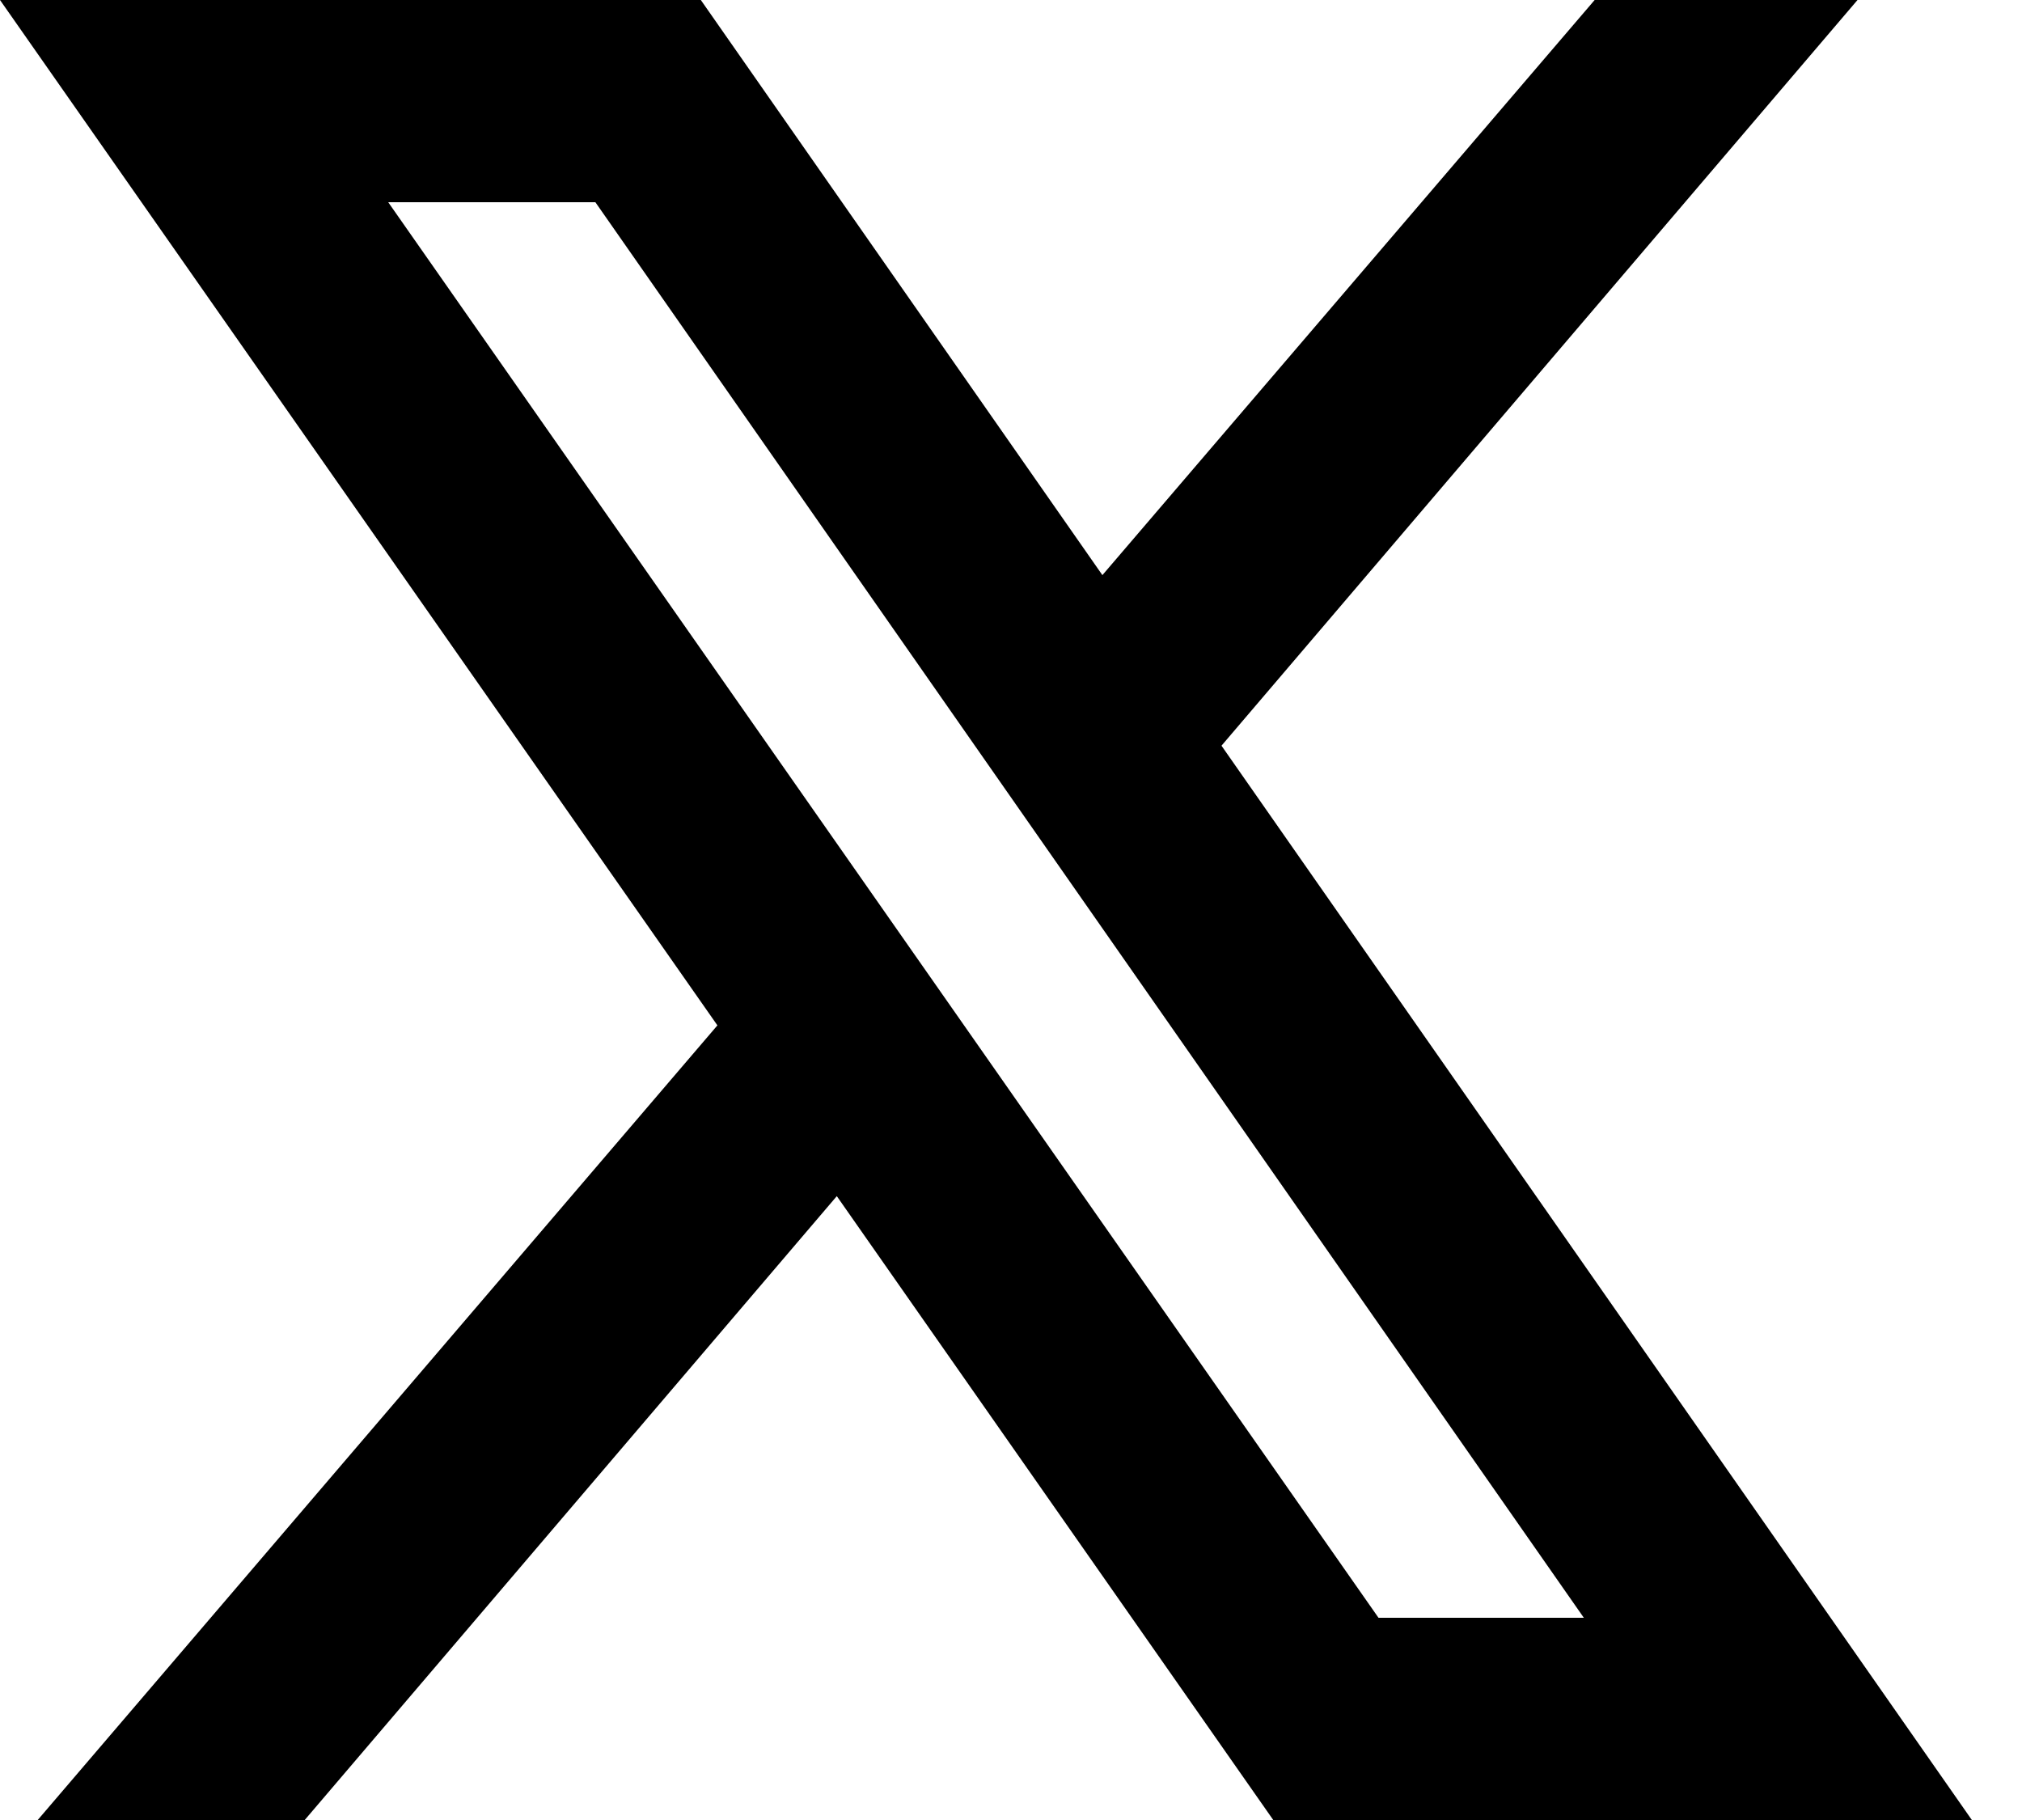
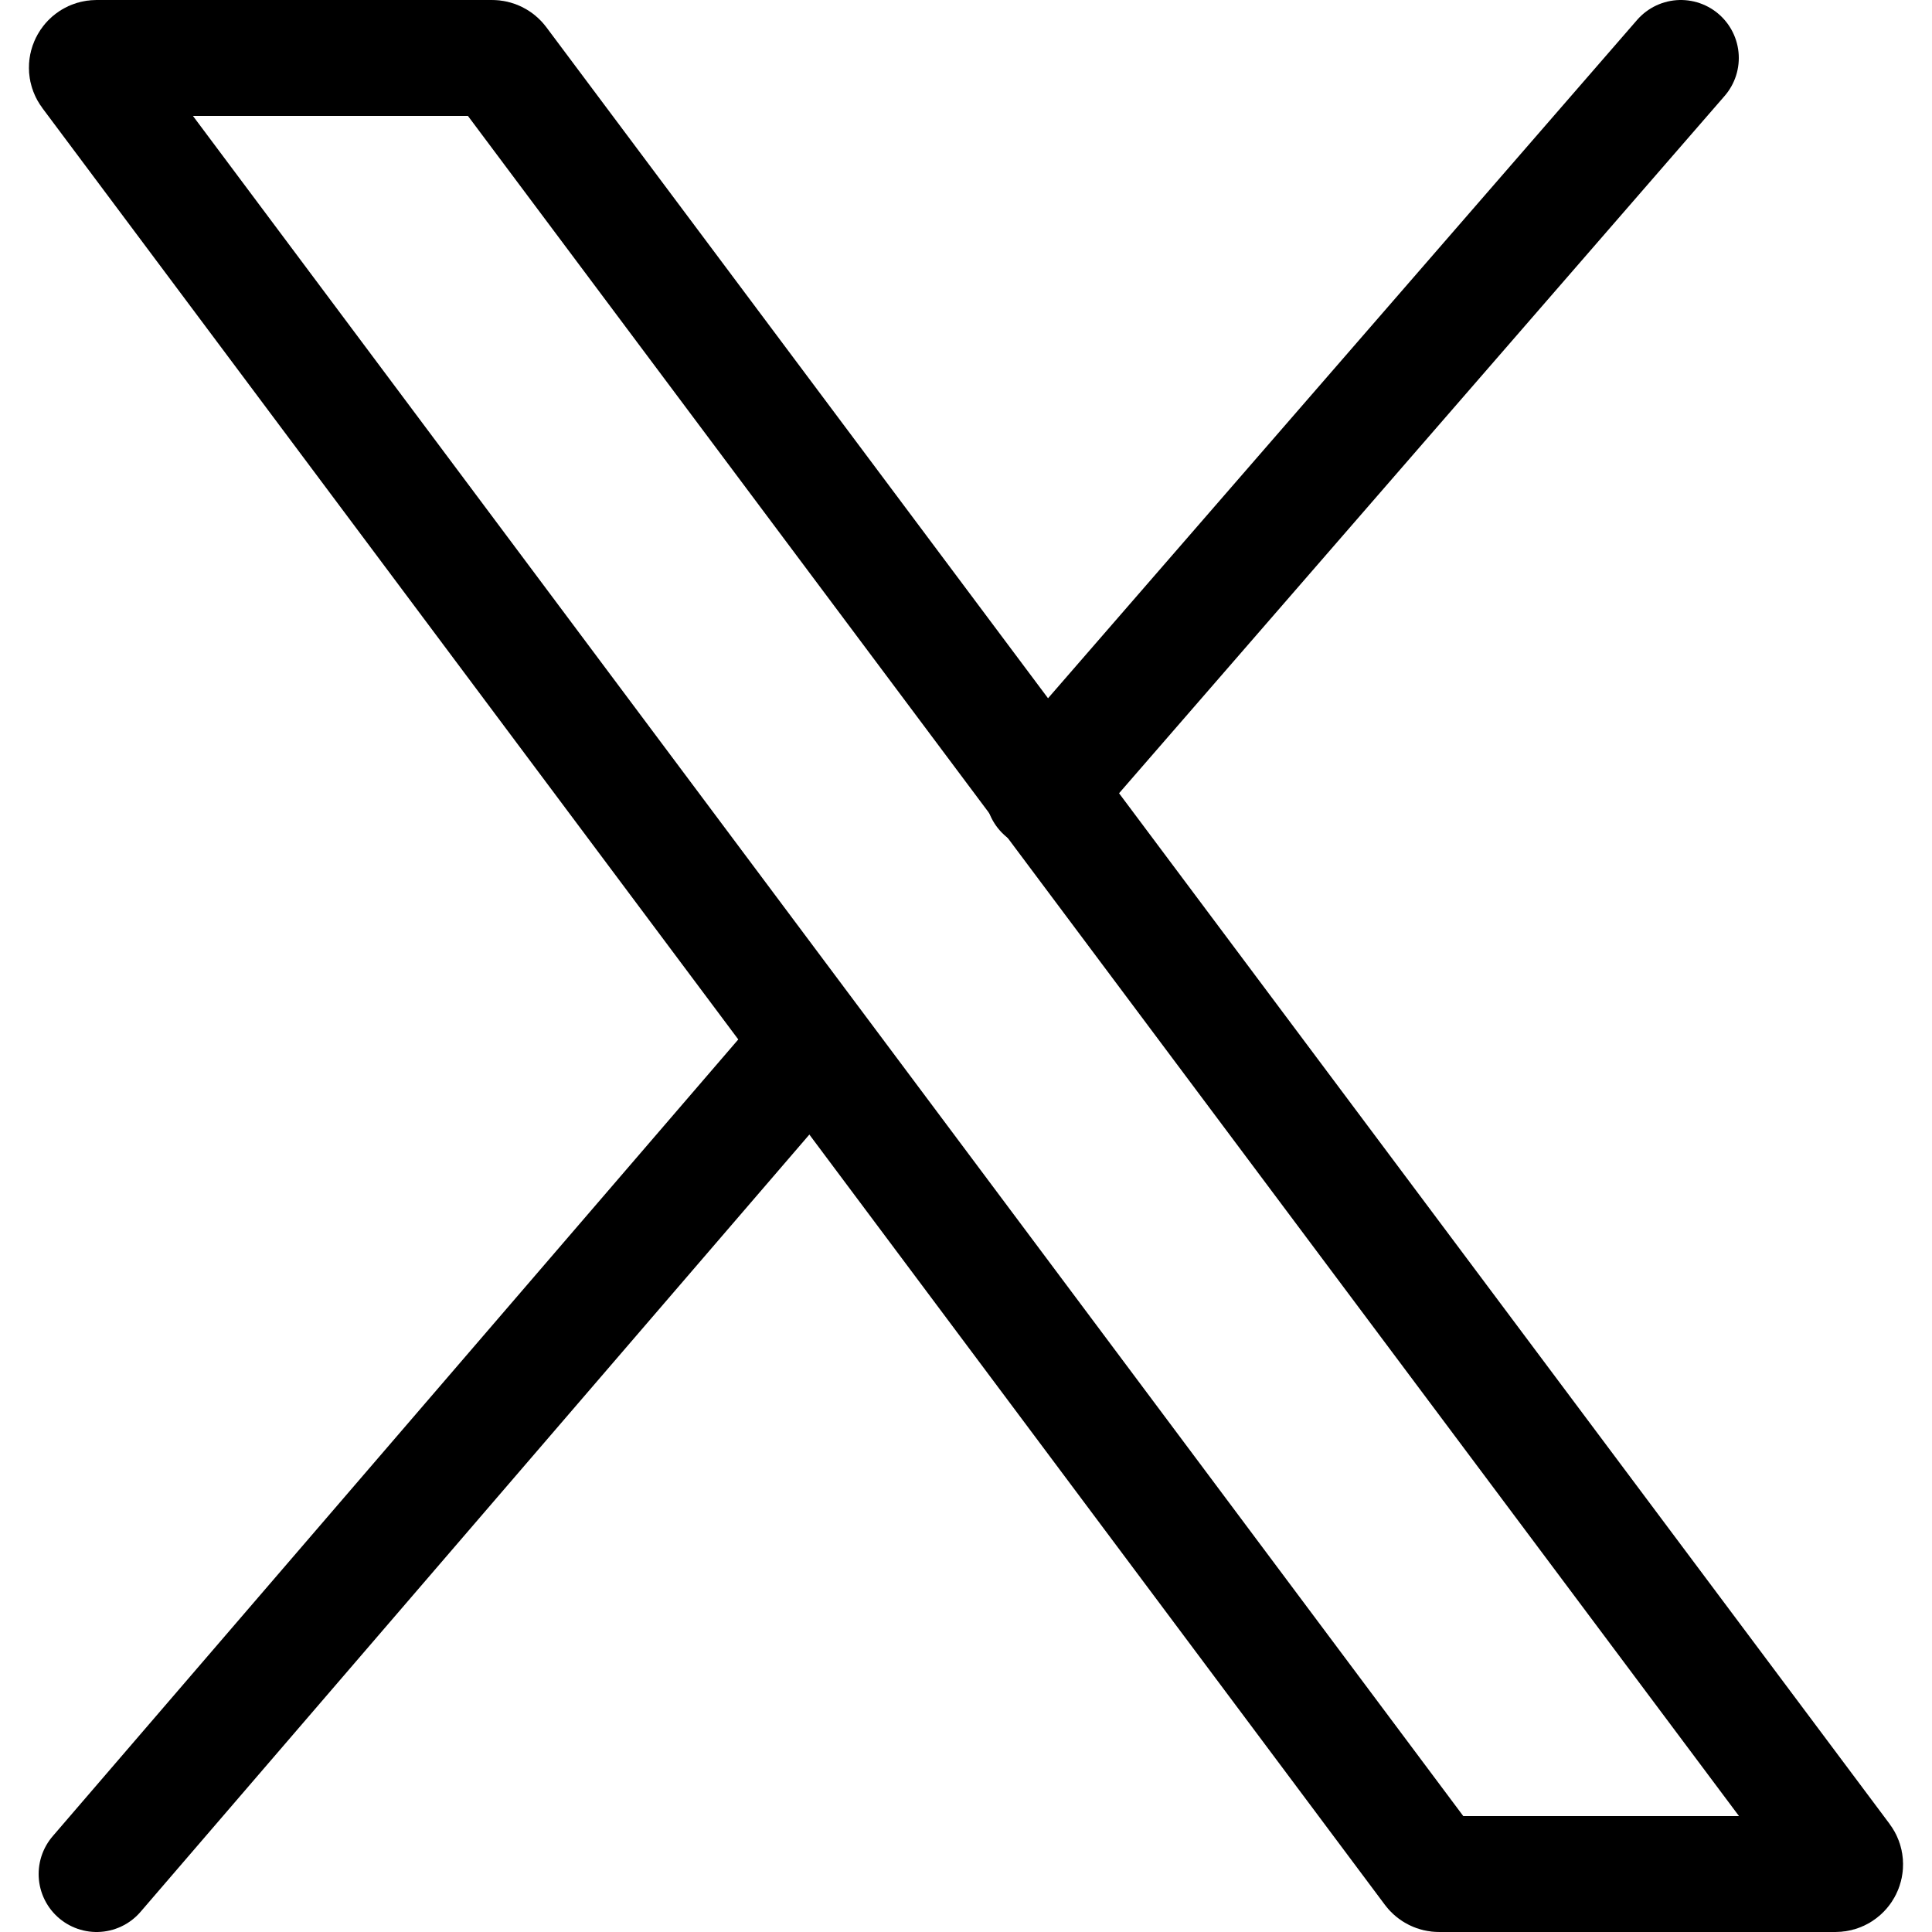
- <svg xmlns="http://www.w3.org/2000/svg" viewBox="0 0 20 18" fill="none">
-   <path fill="currentColor" d="M0 0L7.096 10.141L0.373 18H3.014L8.277 11.83L12.594 18H19.504L12.082 7.375L18.373 0H15.773L10.904 5.688L6.932 0H0ZM3.84 2H5.889L15.666 16H13.635L3.84 2Z" />
+ <svg xmlns="http://www.w3.org/2000/svg" viewBox="0 0 100 100" fill="none">
+   <path stroke="currentColor" stroke-linecap="round" stroke-miterlimit="10" stroke-width="6" d="M74.486 97C74.329 97 74.18 96.926 74.086 96.799L4.597 3.799C4.351 3.47 4.586 3 4.998 3H25.472C25.63 3 25.778 3.074 25.873 3.201L95.402 96.201C95.649 96.53 95.414 97 95.002 97H74.486Z" />
+   <path stroke="currentColor" stroke-linecap="round" stroke-miterlimit="10" stroke-width="6" d="M42 54L5 97" />
+   <path stroke="currentColor" stroke-linecap="round" stroke-miterlimit="10" stroke-width="6" d="M87 3L54 41" />
</svg>
